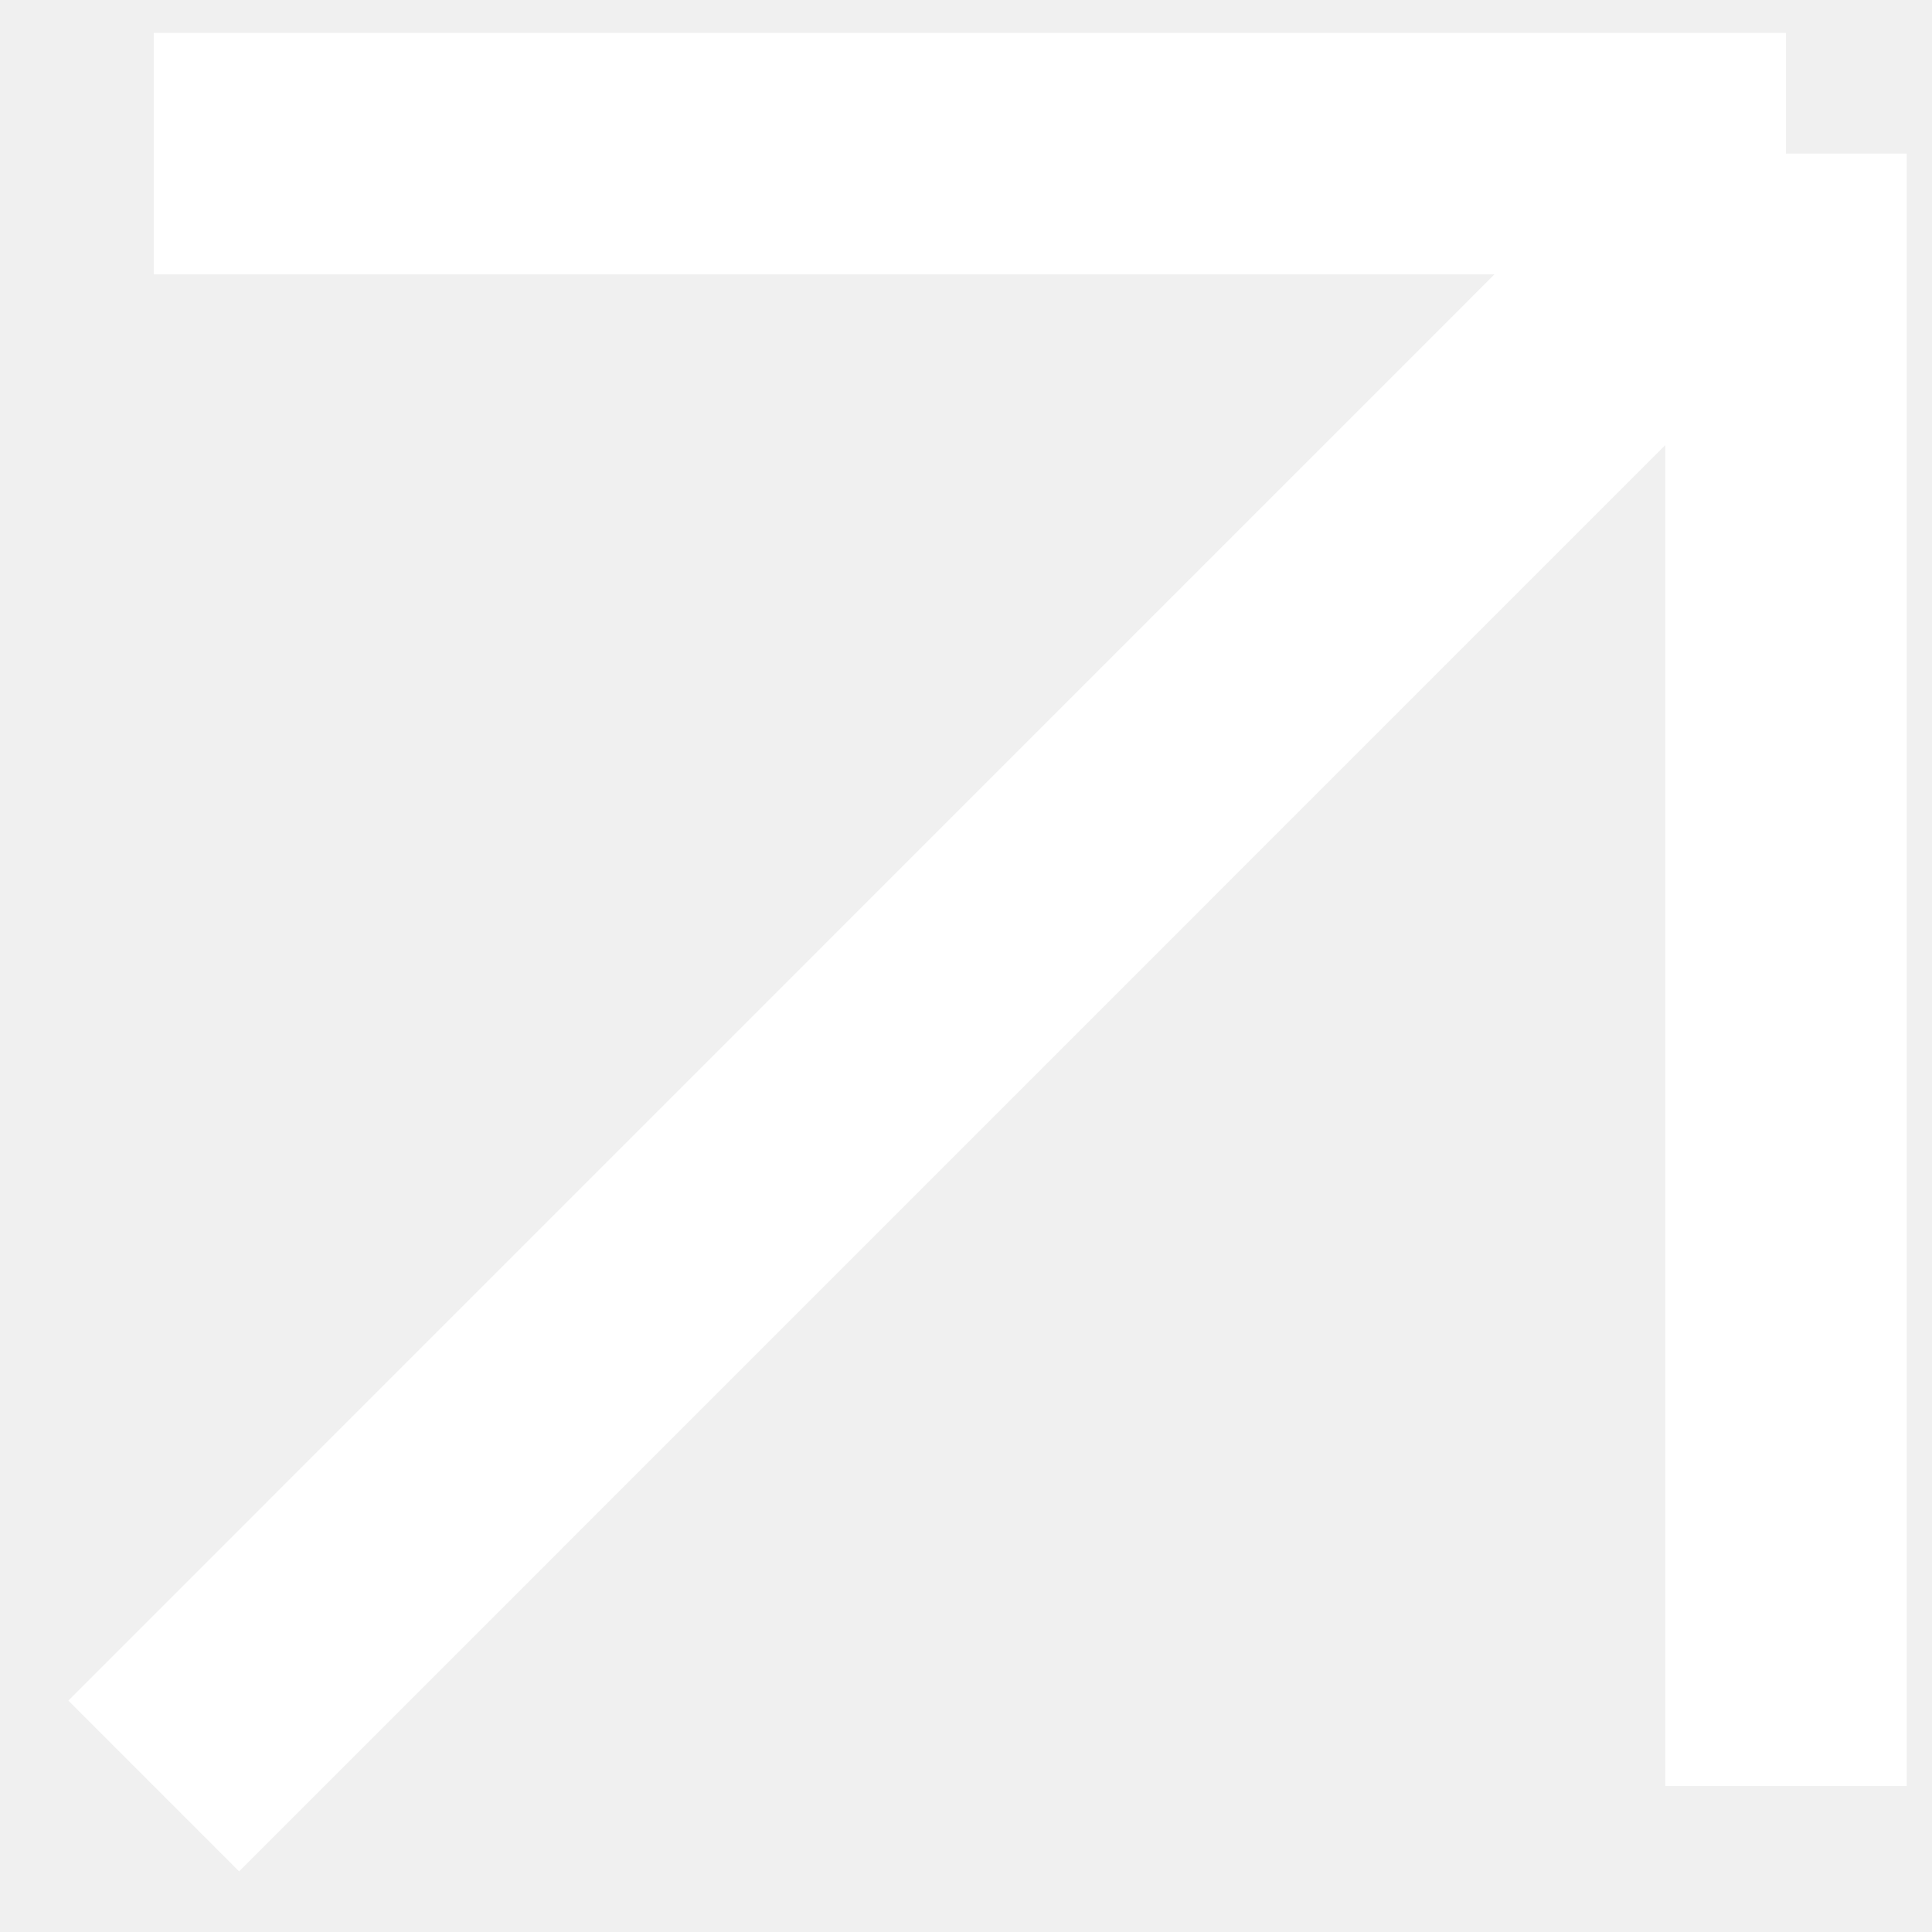
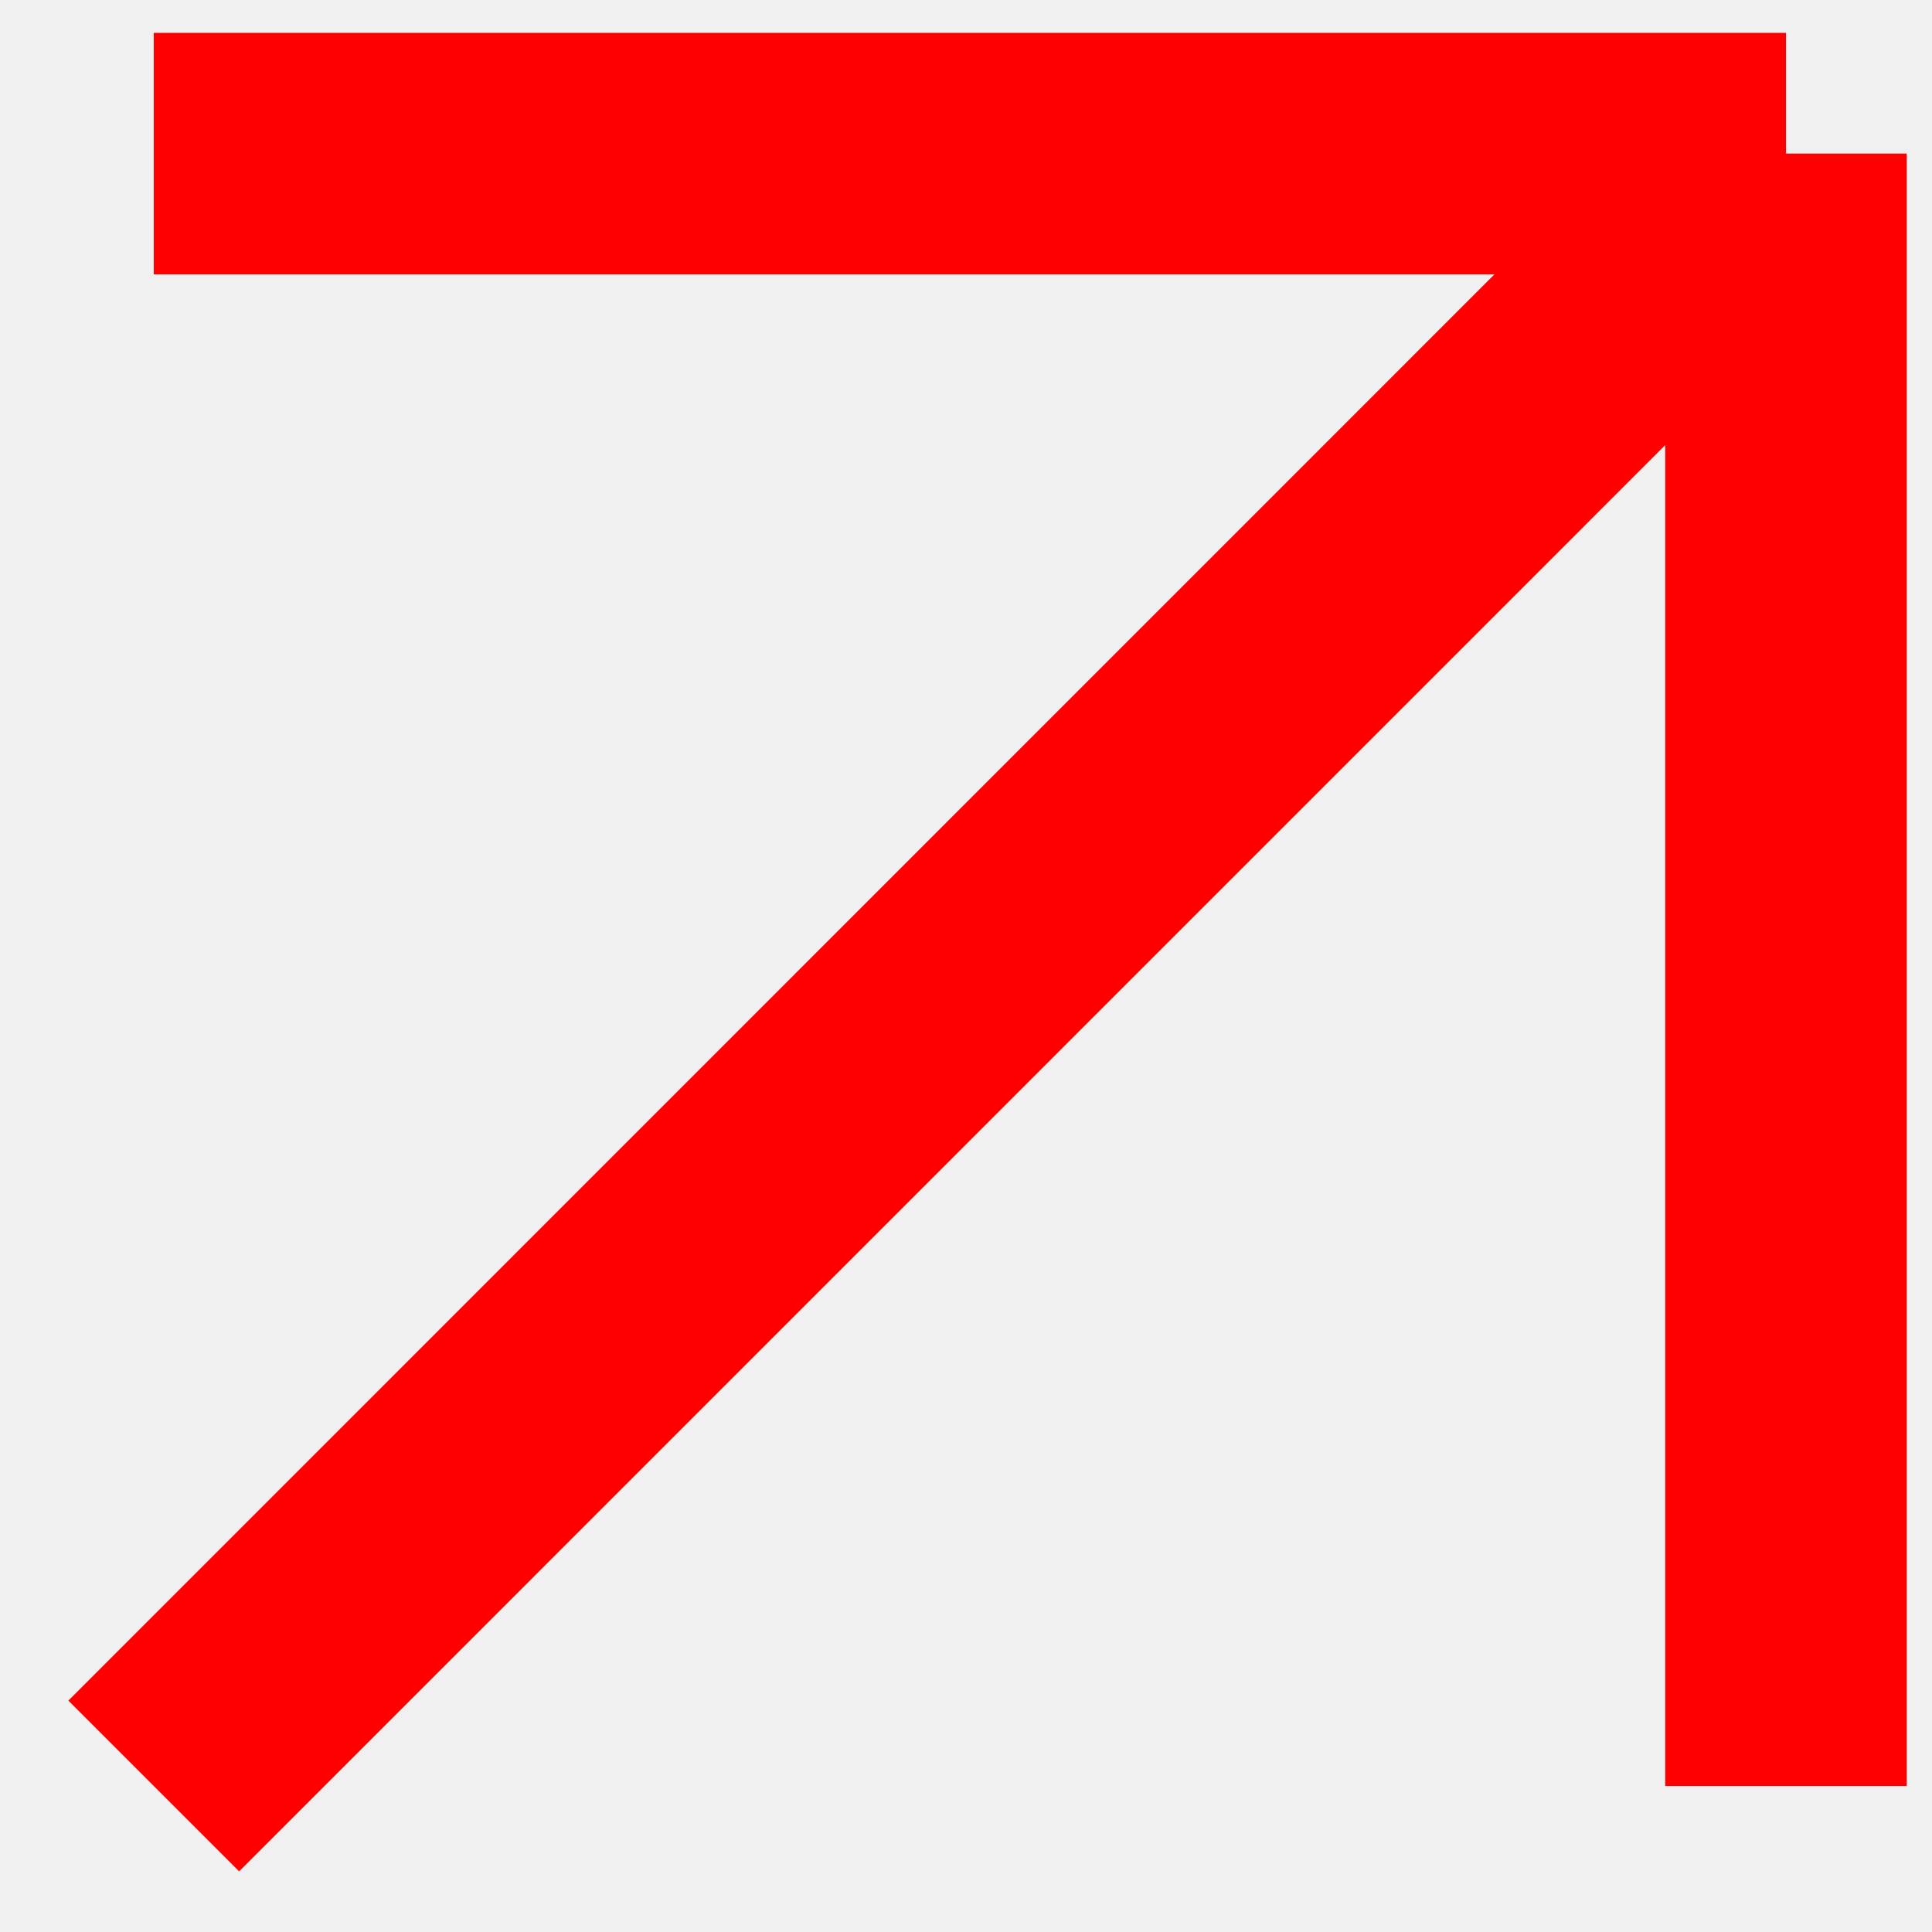
<svg xmlns="http://www.w3.org/2000/svg" width="12" height="12" viewBox="0 0 12 12" fill="none">
-   <path d="M0.955 0.954H11.093M11.093 0.954V11.093M11.093 0.954L0.955 11.093" stroke="white" stroke-width="1.5" />
+   <path d="M0.955 0.954H11.093M11.093 0.954V11.093M11.093 0.954L0.955 11.093" stroke="red" stroke-width="1.5" />
</svg>
